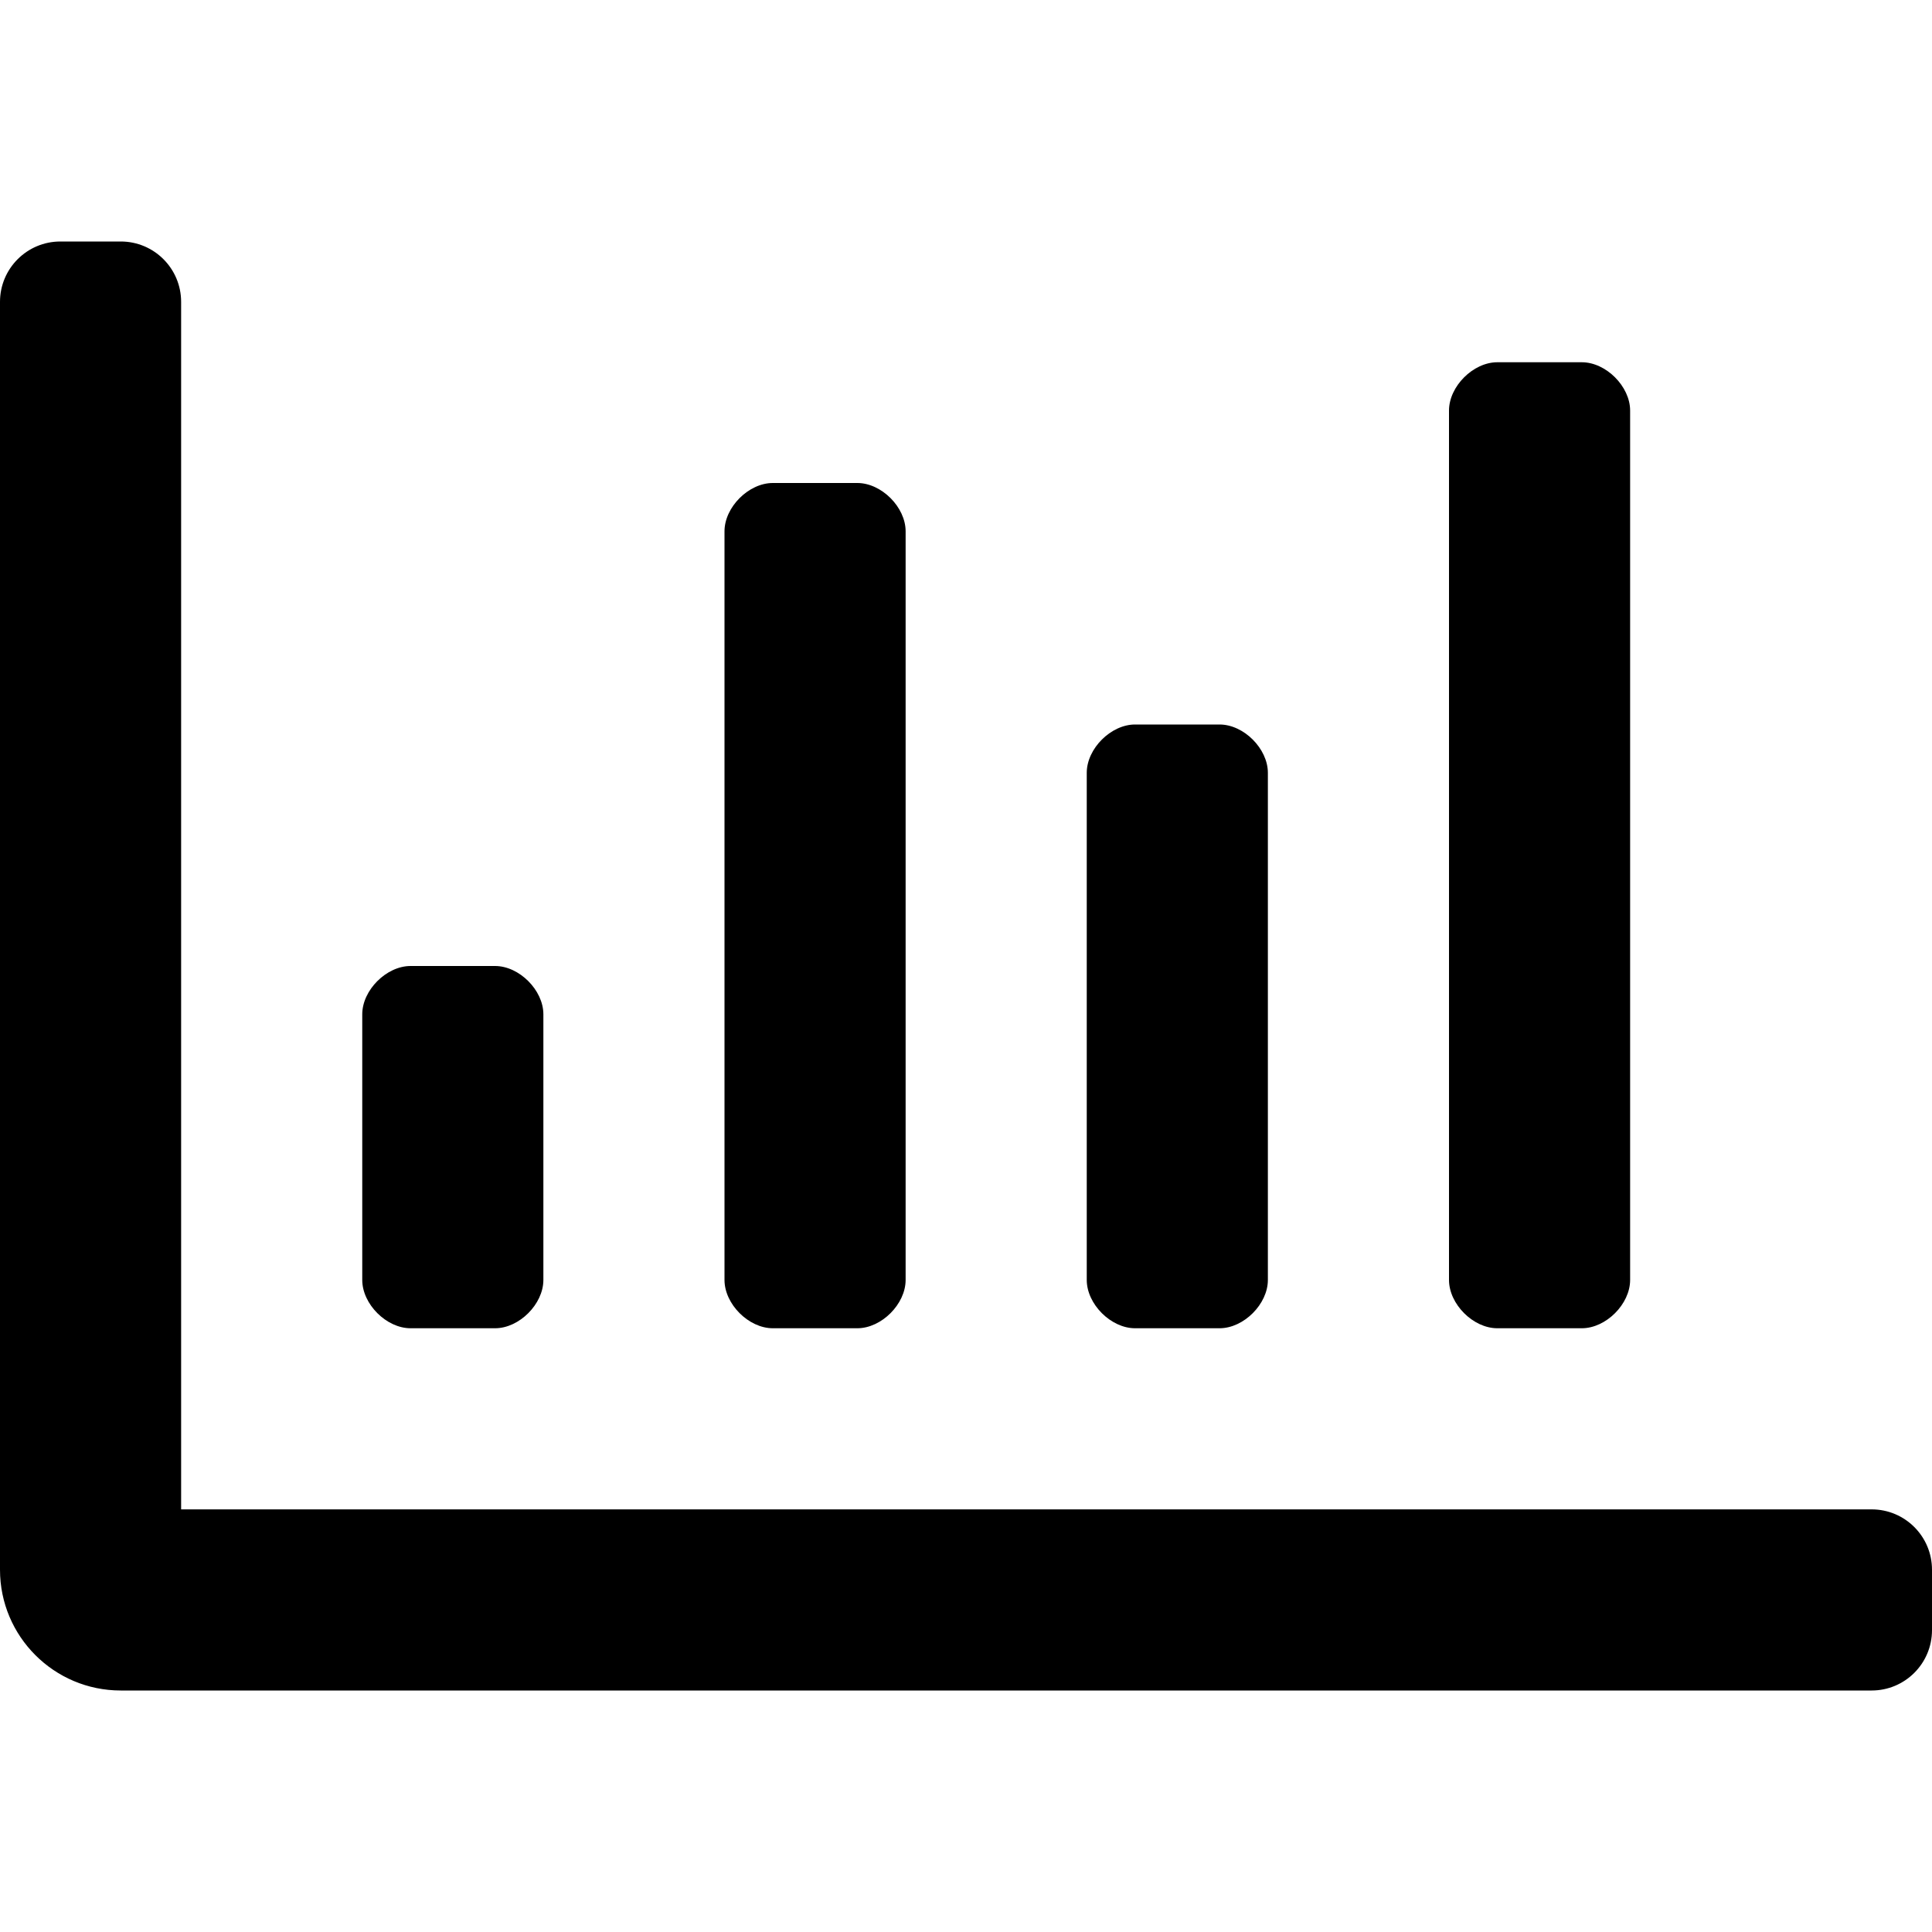
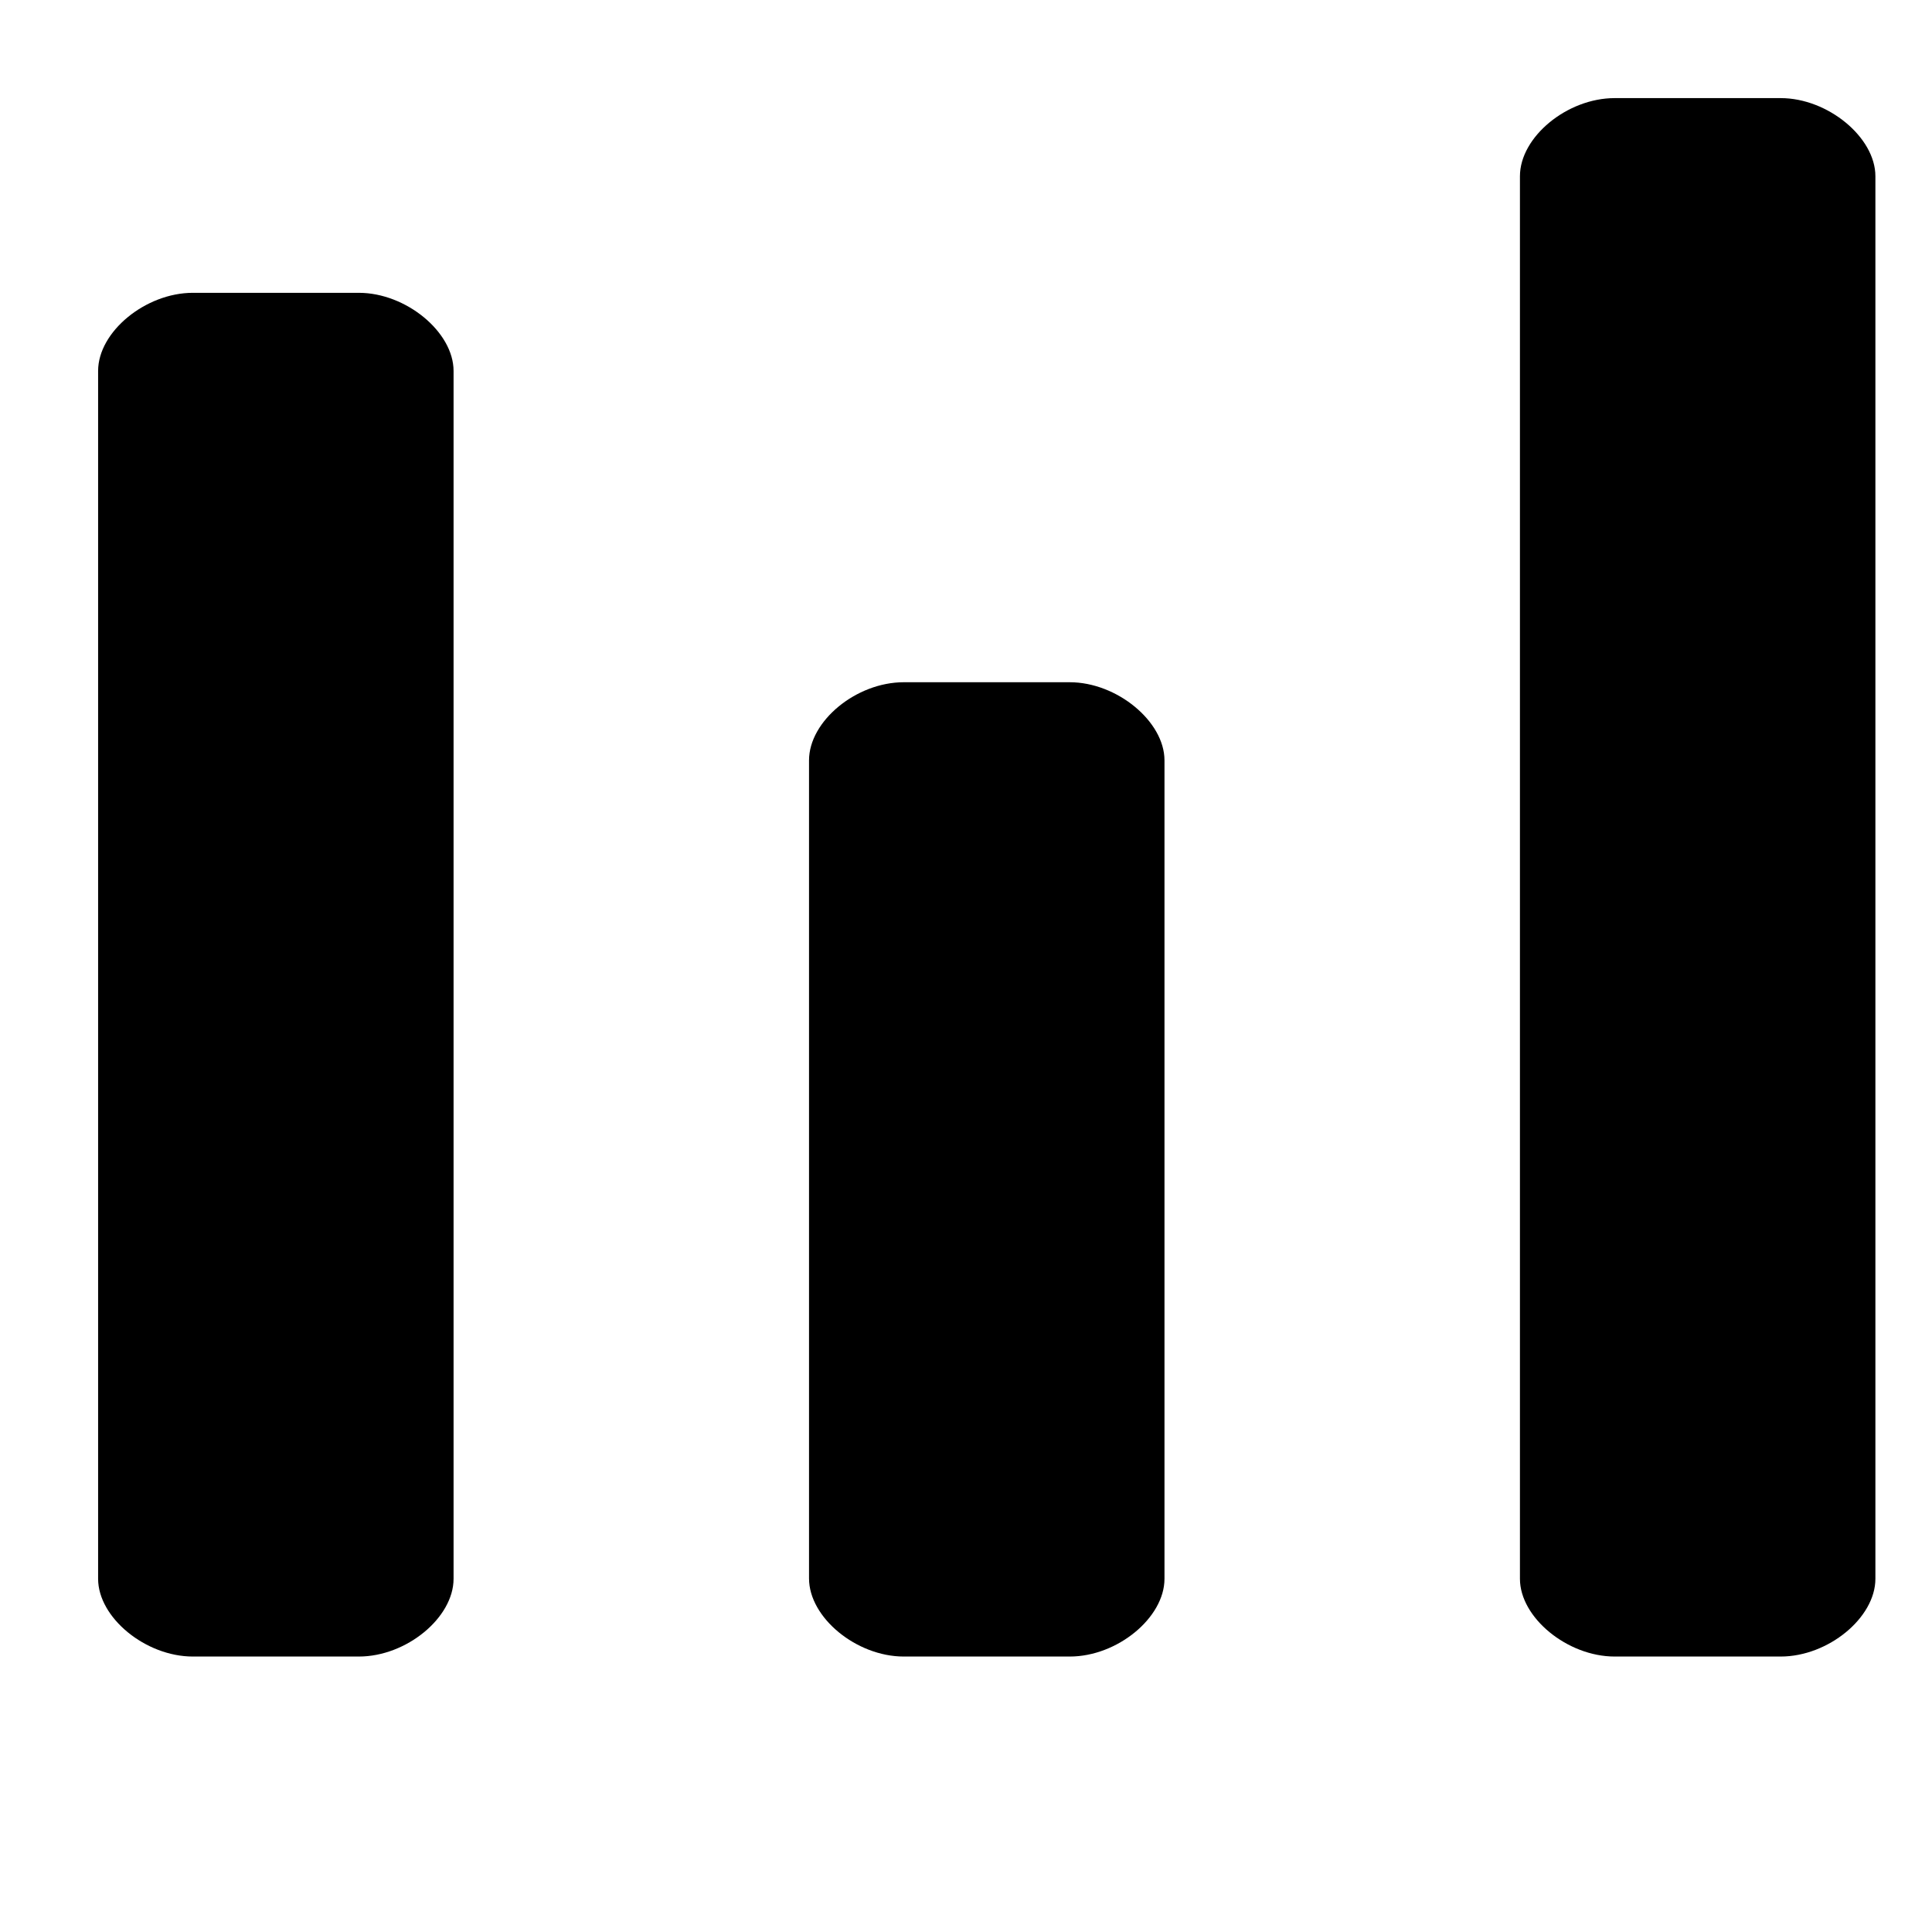
- <svg xmlns="http://www.w3.org/2000/svg" viewBox="0 0 512 512">
-   <path d="M396.8 352h22.4c6.4 0 12.8-6.4 12.8-12.8V108.8c0-6.4-6.4-12.8-12.8-12.8h-22.4c-6.4 0-12.8 6.4-12.8 12.8v230.4c0 6.4 6.4 12.8 12.8 12.8zm-192 0h22.4c6.4 0 12.8-6.4 12.8-12.8V140.8c0-6.4-6.4-12.8-12.8-12.8h-22.4c-6.4 0-12.8 6.4-12.8 12.8v198.4c0 6.4 6.4 12.8 12.8 12.8zm96 0h22.4c6.4 0 12.8-6.4 12.8-12.8V204.8c0-6.4-6.4-12.8-12.8-12.8h-22.4c-6.4 0-12.8 6.4-12.8 12.8v134.4c0 6.4 6.4 12.8 12.8 12.8zM496 400H48V80c0-8.84-7.16-16-16-16H16C7.16 64 0 71.16 0 80v336c0 17.67 14.33 32 32 32h464c8.84 0 16-7.16 16-16v-16c0-8.84-7.16-16-16-16zm-387.2-48h22.4c6.4 0 12.8-6.4 12.8-12.8v-70.4c0-6.4-6.4-12.8-12.8-12.8h-22.4c-6.4 0-12.8 6.4-12.8 12.8v70.4c0 6.4 6.4 12.8 12.8 12.8z" />
+ <svg xmlns="http://www.w3.org/2000/svg" version="1.1" id="Layer_1" x="0px" y="0px" viewBox="0 0 512 512" style="enable-background:new 0 0 512 512;" xml:space="preserve">
+   <path d="M427.9,439h44c12.6,0,25.1-10.3,25.1-20.6V46.7c0-10.3-12.6-20.7-25.1-20.7h-44c-12.6,0-25.1,10.3-25.1,20.7v371.7  C402.8,428.7,415.4,439,427.9,439z M51.1,439h44c12.6,0,25.1-10.3,25.1-20.6V98.3c0-10.3-12.6-20.7-25.1-20.7h-44  C38.6,77.6,26,87.9,26,98.3v320.1C26,428.7,38.6,439,51.1,439z M239.5,439h44c12.6,0,25.1-10.3,25.1-20.6V201.5  c0-10.3-12.6-20.7-25.1-20.7h-44c-12.6,0-25.1,10.3-25.1,20.7v216.8C214.4,428.7,227,439,239.5,439z" />
</svg>
